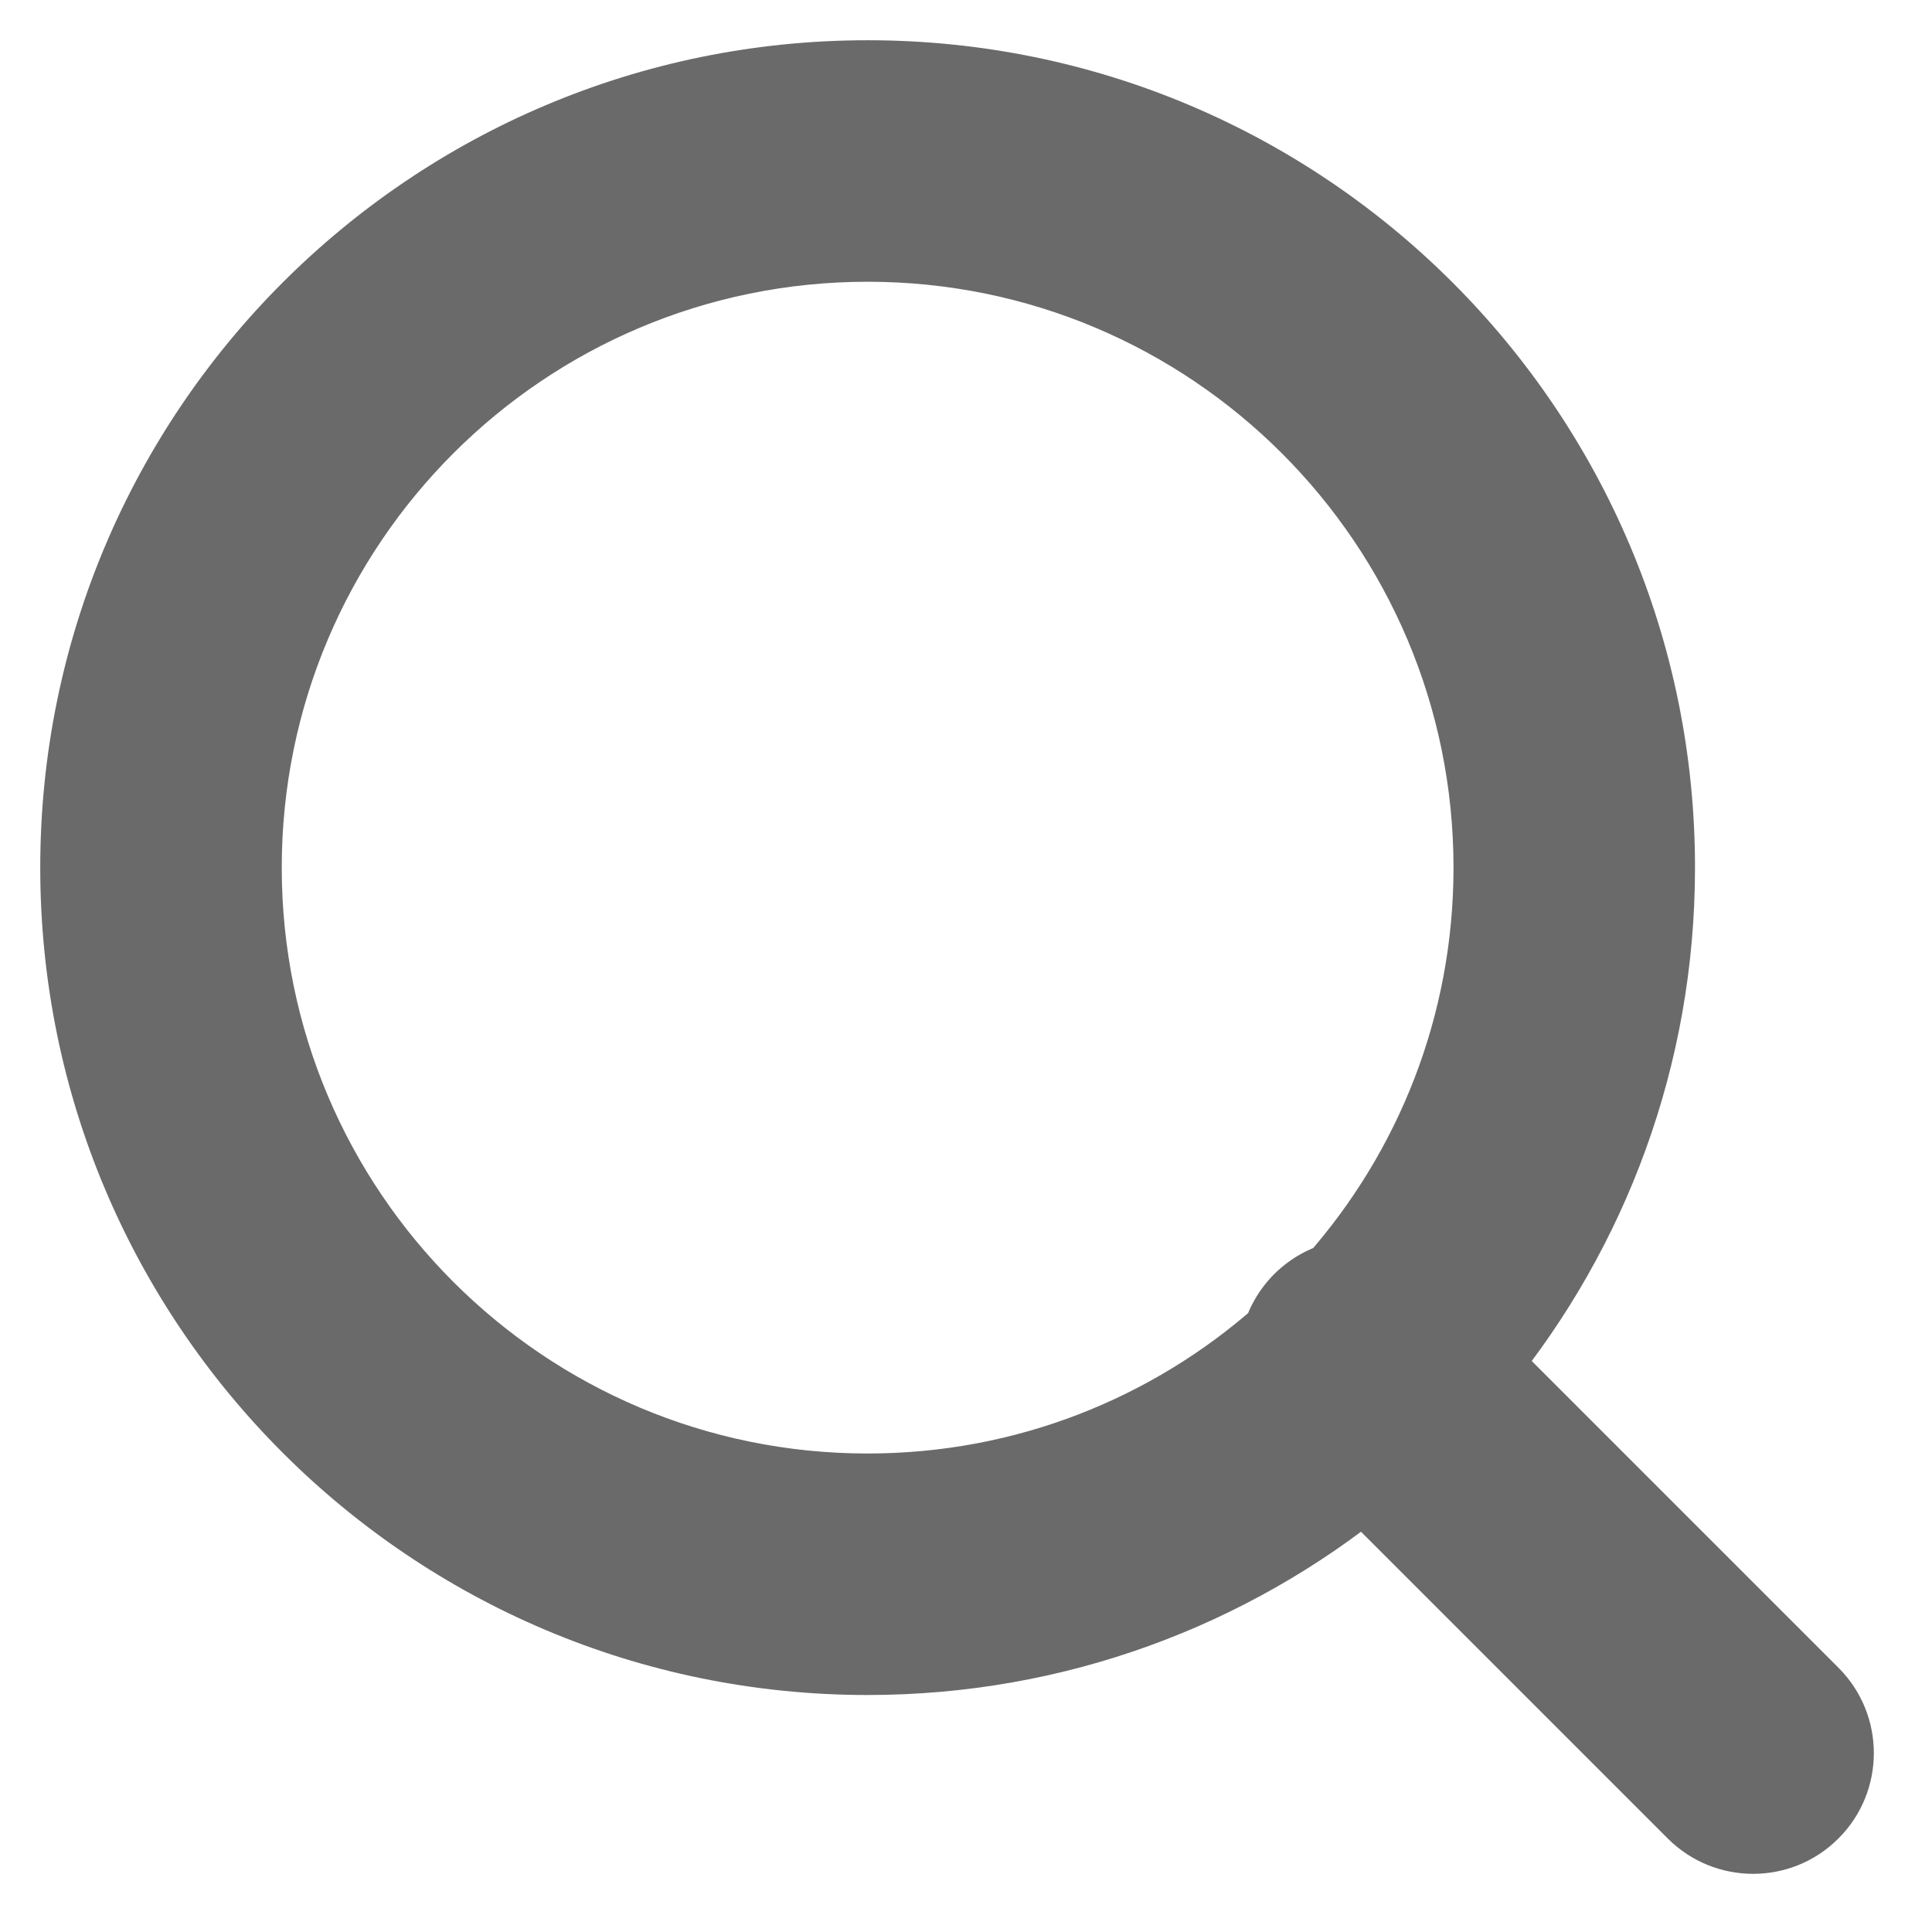
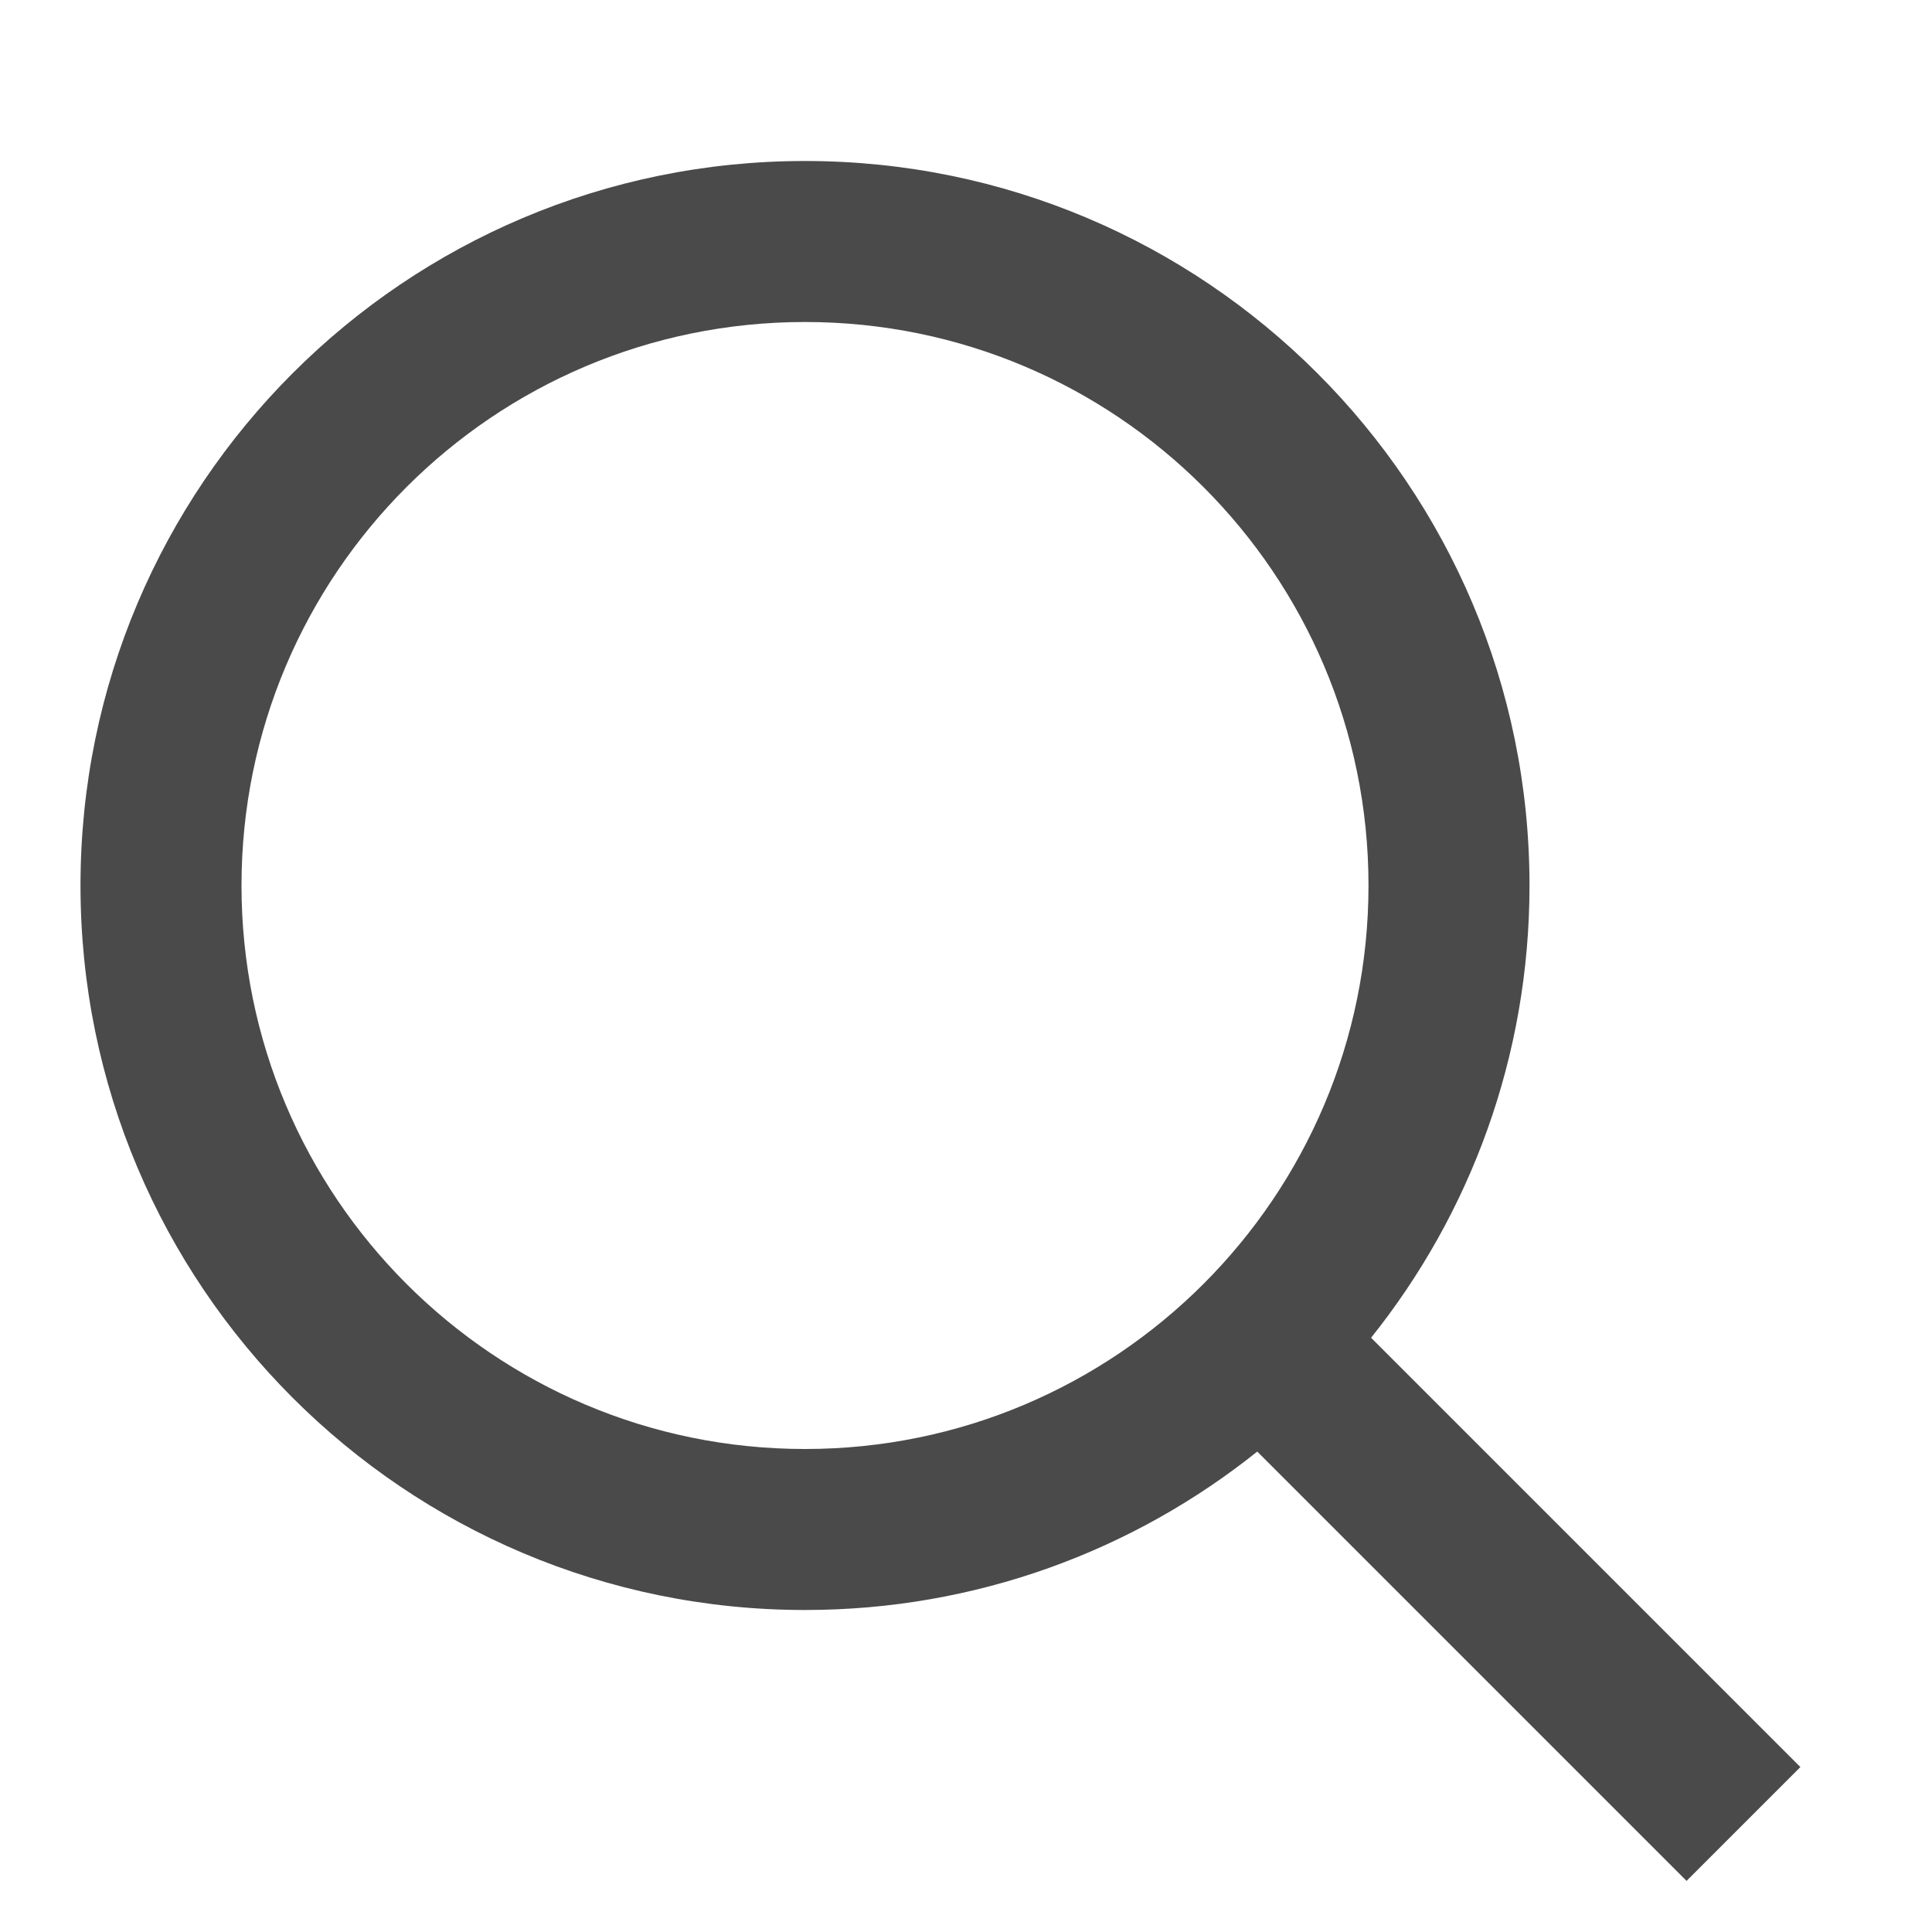
<svg xmlns="http://www.w3.org/2000/svg" width="24" height="24" viewBox="0 0 24 24" fill="none">
-   <path fill-rule="evenodd" clip-rule="evenodd" d="M3 10.778C3 15.073 6.482 18.556 10.778 18.556C12.754 18.556 14.558 17.819 15.93 16.604C15.976 16.45 16.06 16.304 16.182 16.182C16.304 16.06 16.45 15.976 16.605 15.93C17.819 14.558 18.556 12.754 18.556 10.778C18.556 6.482 15.073 3 10.778 3C6.482 3 3 6.482 3 10.778ZM18.363 16.949C19.734 15.266 20.556 13.118 20.556 10.778C20.556 5.378 16.178 1 10.778 1C5.378 1 1 5.378 1 10.778C1 16.178 5.378 20.556 10.778 20.556C13.118 20.556 15.266 19.734 16.949 18.363L21.071 22.485C21.461 22.875 22.094 22.875 22.485 22.485C22.875 22.094 22.875 21.461 22.485 21.071L18.363 16.949Z" fill="#6A6A6A" />
-   <path d="M15.93 16.604L16.41 16.746L16.369 16.884L16.261 16.979L15.93 16.604ZM16.605 15.93L16.979 16.261L16.884 16.369L16.746 16.41L16.605 15.93ZM18.363 16.949L18.009 17.302L17.69 16.983L17.975 16.633L18.363 16.949ZM16.949 18.363L16.633 17.975L16.983 17.69L17.302 18.009L16.949 18.363ZM21.071 22.485L20.717 22.838L21.071 22.485ZM22.485 22.485L22.131 22.131L22.485 22.485ZM22.485 21.071L22.131 21.424H22.131L22.485 21.071ZM10.778 19.056C6.206 19.056 2.5 15.35 2.5 10.778H3.5C3.5 14.797 6.758 18.056 10.778 18.056V19.056ZM16.261 16.979C14.802 18.271 12.881 19.056 10.778 19.056V18.056C12.627 18.056 14.315 17.366 15.599 16.23L16.261 16.979ZM16.535 16.535C16.474 16.597 16.432 16.669 16.41 16.746L15.451 16.463C15.519 16.23 15.646 16.011 15.828 15.828L16.535 16.535ZM16.746 16.41C16.669 16.432 16.597 16.474 16.535 16.535L15.828 15.828C16.011 15.646 16.23 15.519 16.463 15.45L16.746 16.41ZM19.056 10.778C19.056 12.881 18.271 14.801 16.979 16.261L16.23 15.599C17.366 14.315 18.056 12.627 18.056 10.778H19.056ZM10.778 2.5C15.35 2.5 19.056 6.206 19.056 10.778H18.056C18.056 6.758 14.797 3.5 10.778 3.5V2.5ZM2.5 10.778C2.5 6.206 6.206 2.5 10.778 2.5V3.5C6.758 3.5 3.5 6.758 3.5 10.778H2.5ZM21.056 10.778C21.056 13.237 20.191 15.495 18.75 17.264L17.975 16.633C19.276 15.036 20.056 12.998 20.056 10.778H21.056ZM10.778 0.5C16.454 0.5 21.056 5.102 21.056 10.778H20.056C20.056 5.654 15.902 1.5 10.778 1.5V0.5ZM0.5 10.778C0.5 5.102 5.102 0.5 10.778 0.5V1.5C5.654 1.5 1.5 5.654 1.5 10.778H0.5ZM10.778 21.056C5.102 21.056 0.5 16.454 0.5 10.778H1.5C1.5 15.902 5.654 20.056 10.778 20.056V21.056ZM17.264 18.75C15.495 20.191 13.237 21.056 10.778 21.056V20.056C12.998 20.056 15.036 19.276 16.633 17.975L17.264 18.75ZM17.302 18.009L21.424 22.131L20.717 22.838L16.595 18.716L17.302 18.009ZM21.424 22.131C21.619 22.327 21.936 22.327 22.131 22.131L22.838 22.838C22.253 23.424 21.303 23.424 20.717 22.838L21.424 22.131ZM22.131 22.131C22.327 21.936 22.327 21.619 22.131 21.424L22.838 20.717C23.424 21.303 23.424 22.253 22.838 22.838L22.131 22.131ZM22.131 21.424L18.009 17.302L18.716 16.595L22.838 20.717L22.131 21.424Z" fill="#6A6A6A" />
+   <path fill-rule="evenodd" clip-rule="evenodd" d="M17 11C17 14.866 13.866 18 10 18C6.134 18 3 14.866 3 11C3 7.134 6.134 4 10 4C13.866 4 17 7.134 17 11ZM15.618 18.032C14.078 19.264 12.125 20 10 20C5.029 20 1 15.971 1 11C1 6.029 5.029 2 10 2C14.971 2 19 6.029 19 11C19 13.125 18.264 15.078 17.032 16.618L22.365 21.951L20.951 23.365L15.618 18.032Z" fill="#4A4A4A" />
</svg>
